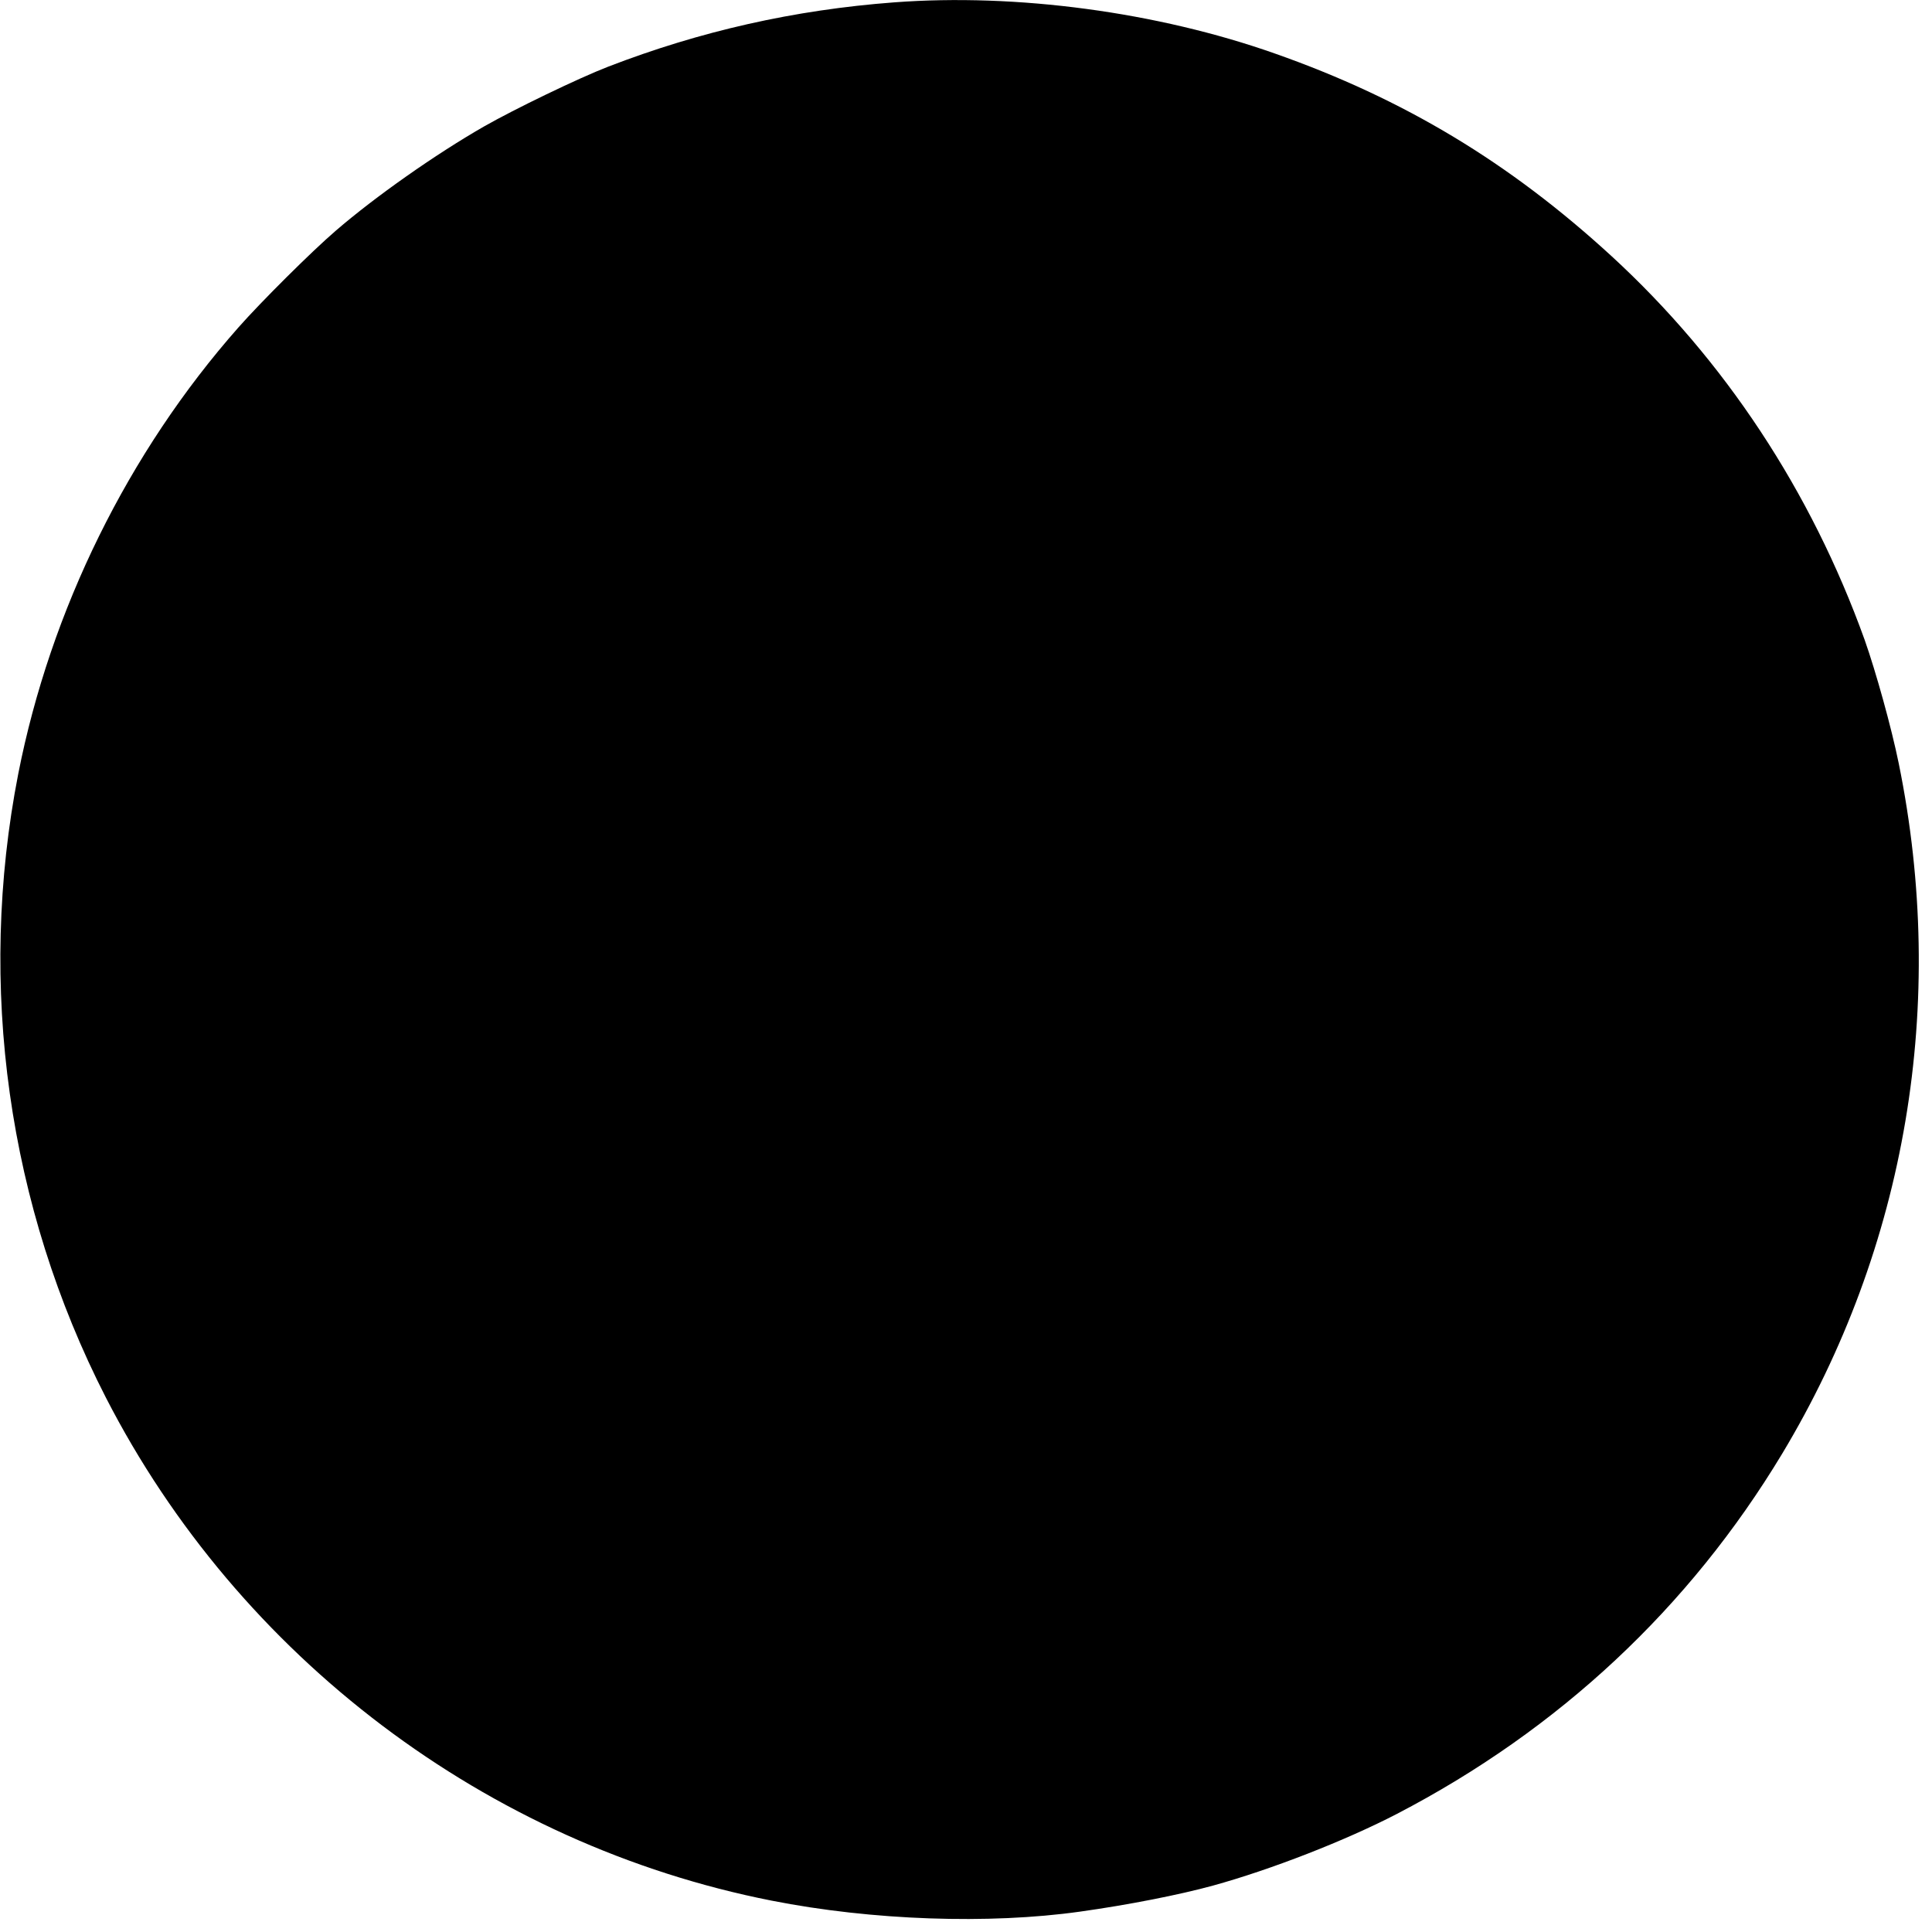
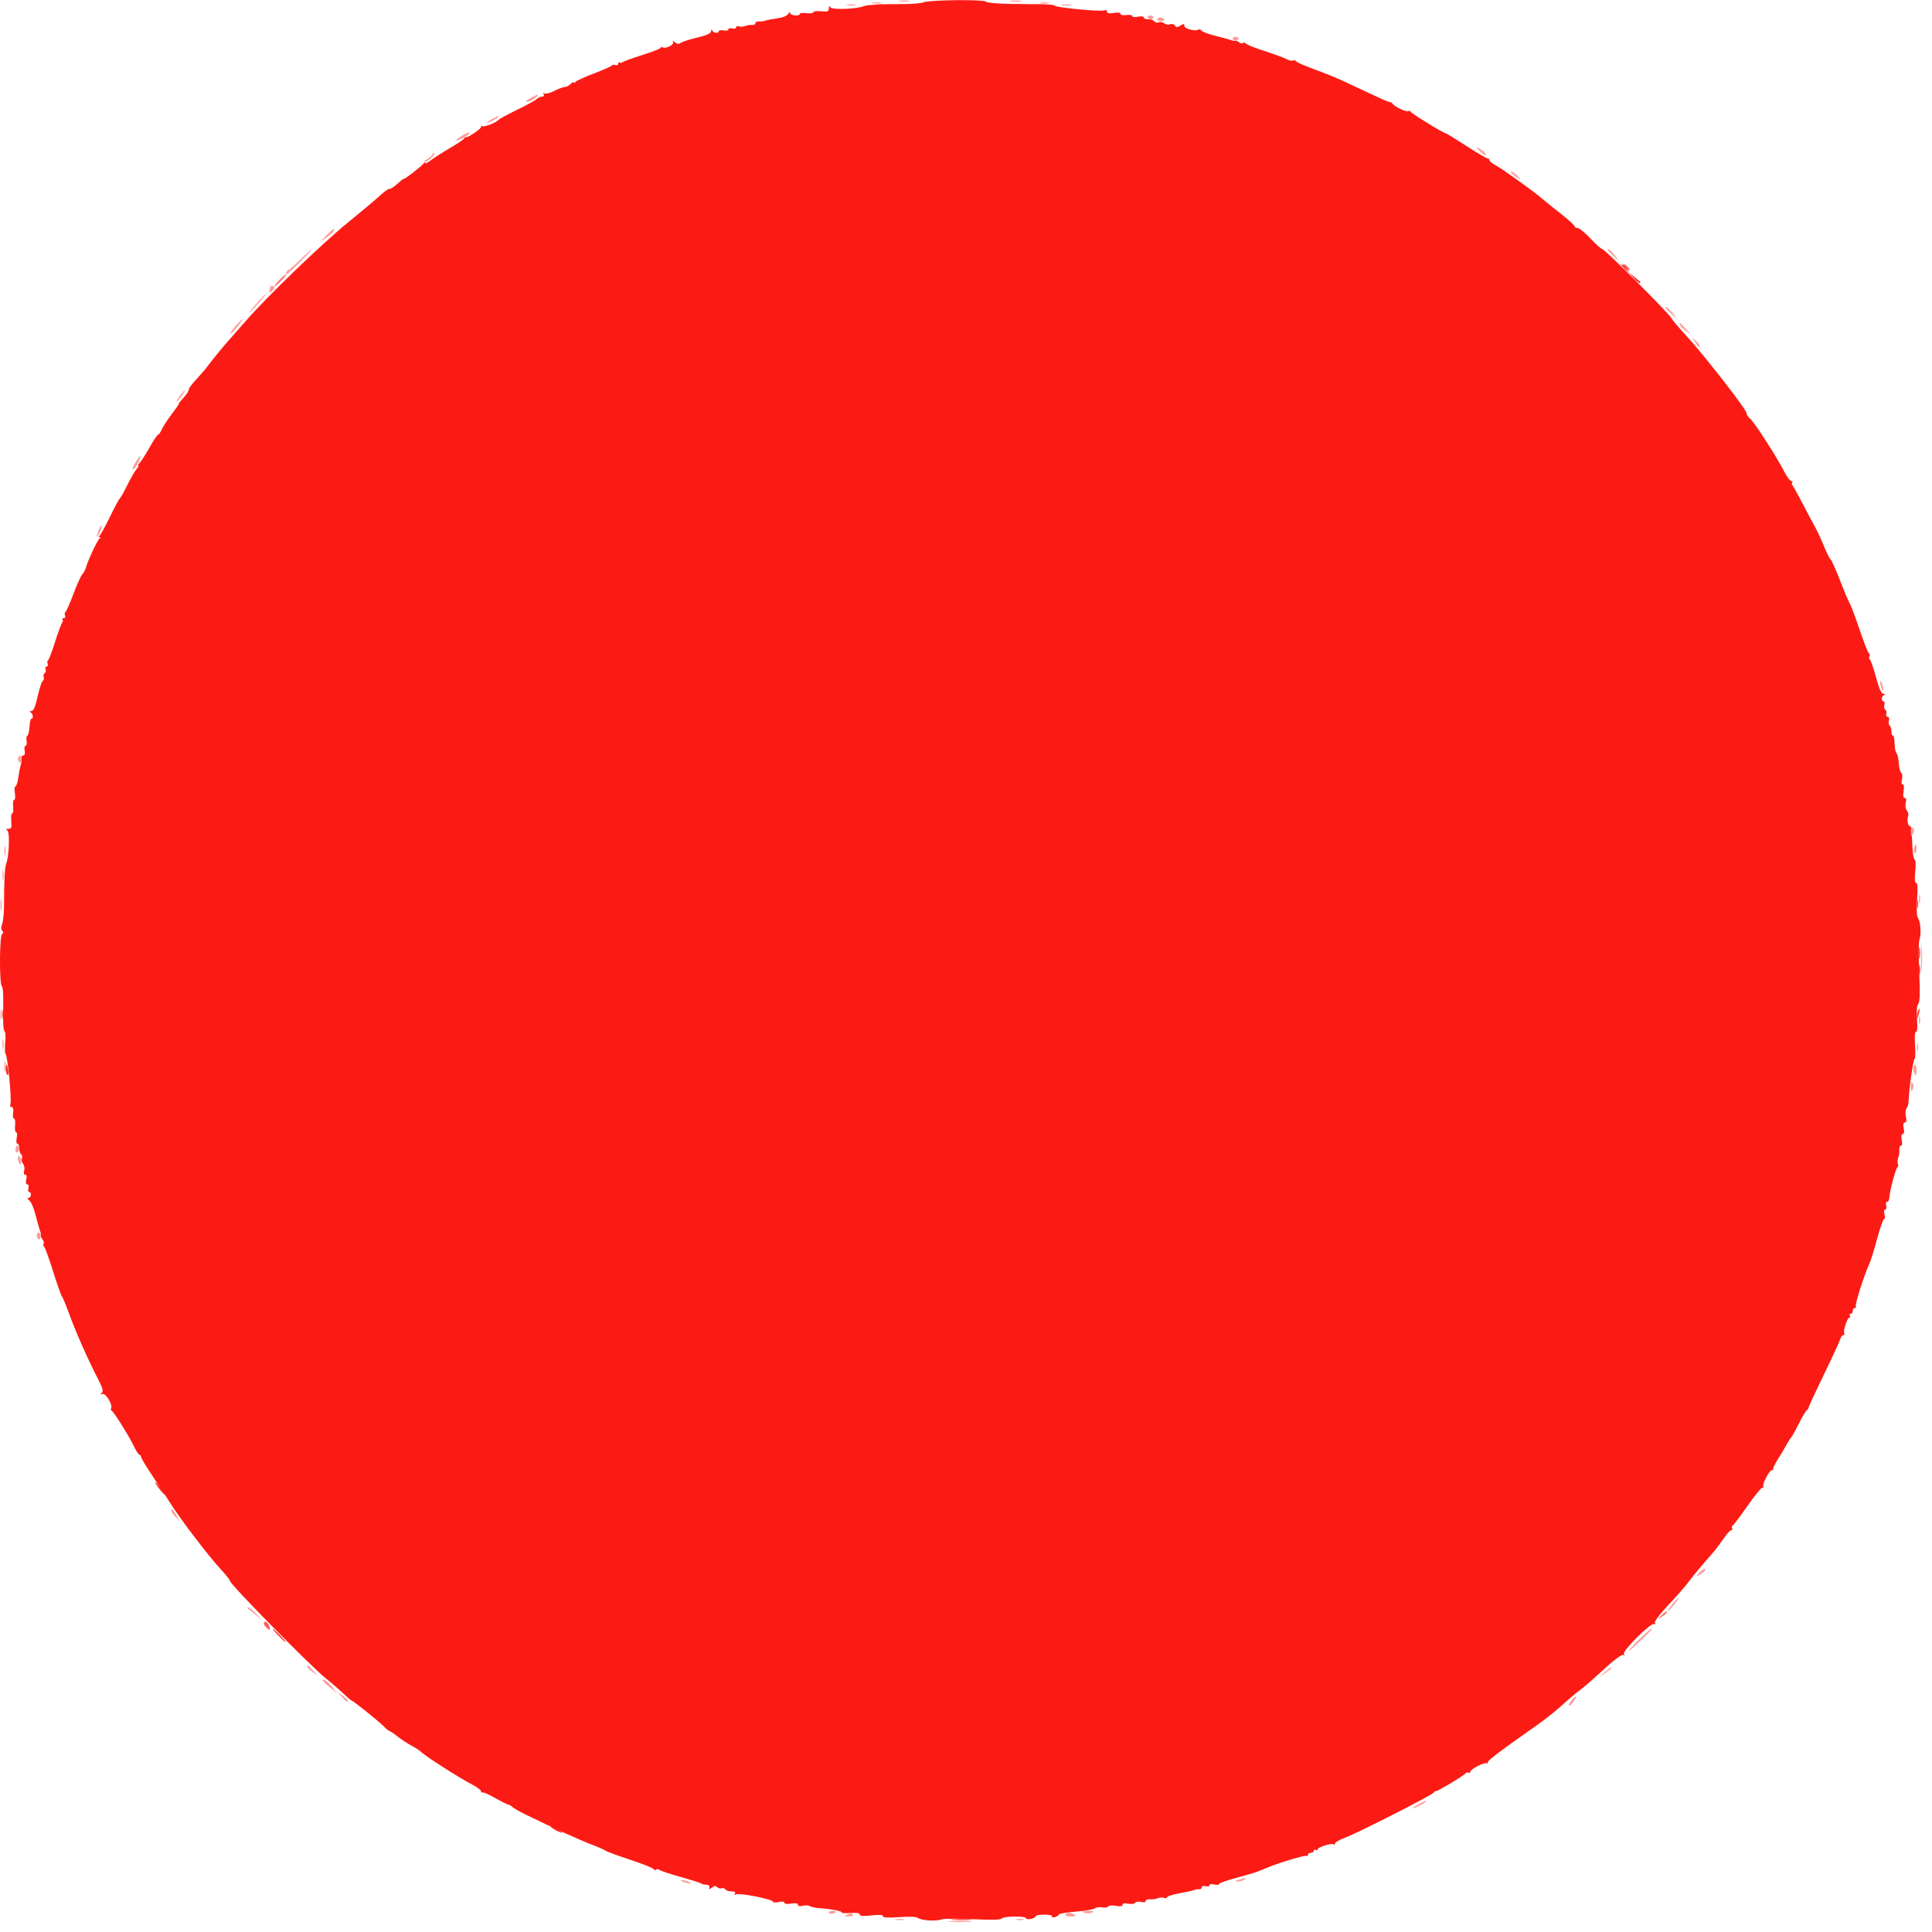
- <svg xmlns="http://www.w3.org/2000/svg" version="1.0" width="900pt" height="900pt" viewBox="0 0 900 900" preserveAspectRatio="xMidYMid meet">
-   <g transform="translate(0,900) scale(0.1,-0.1)" fill="#000000" stroke="none">
-     <path d="M4165 8989 c-465 -35 -903 -134 -1333 -300 -137 -53 -435 -197 -577 -278 -227 -130 -508 -328 -690 -485 -113 -97 -349 -332 -454 -451 -514 -582 -876 -1317 -1026 -2080 -193 -987 -48 -2015 408 -2905 621 -1210 1777 -2083 3102 -2344 466 -92 1012 -111 1437 -51 222 31 461 78 618 121 272 75 618 210 857 334 756 393 1363 961 1795 1678 579 963 771 2098 543 3216 -34 167 -106 426 -159 576 -249 692 -652 1303 -1179 1787 -474 435 -966 732 -1569 944 -547 193 -1203 281 -1773 238z" />
+ <svg xmlns="http://www.w3.org/2000/svg" id="svg" version="1.1" width="400" height="400" viewBox="0, 0, 400,400">
+   <g id="svgg">
+     <path id="path0" d="M191.200 0.478 C 190.650 0.683,188.850 0.845,187.200 0.840 C 182.715 0.824,179.473 0.995,178.800 1.282 C 177.397 1.882,172.288 2.066,171.948 1.530 C 171.697 1.133,171.611 1.187,171.606 1.742 C 171.601 2.366,171.345 2.460,170.000 2.331 C 169.120 2.248,168.400 2.338,168.400 2.533 C 168.400 2.728,167.770 2.814,167.000 2.724 C 166.230 2.634,165.600 2.704,165.600 2.880 C 165.600 3.416,163.601 3.236,163.588 2.700 C 163.581 2.412,163.409 2.486,163.181 2.876 C 162.942 3.287,162.042 3.653,160.893 3.806 C 159.852 3.946,158.730 4.164,158.400 4.291 C 158.070 4.419,157.485 4.484,157.100 4.436 C 156.715 4.389,156.400 4.552,156.400 4.800 C 156.400 5.048,156.085 5.211,155.700 5.164 C 155.315 5.116,154.685 5.214,154.300 5.381 C 153.915 5.549,153.330 5.582,153.000 5.455 C 152.670 5.329,152.400 5.420,152.400 5.659 C 152.400 5.898,152.040 5.999,151.600 5.884 C 151.160 5.769,150.800 5.859,150.800 6.084 C 150.800 6.309,150.350 6.407,149.800 6.302 C 149.250 6.197,148.800 6.266,148.800 6.455 C 148.800 6.990,147.691 6.861,147.465 6.300 C 147.336 5.979,147.252 6.032,147.232 6.446 C 147.209 6.909,146.380 7.289,144.300 7.790 C 142.705 8.174,141.175 8.671,140.900 8.893 C 140.555 9.173,140.191 9.128,139.723 8.749 C 139.261 8.374,139.142 8.359,139.347 8.701 C 139.667 9.233,137.817 10.181,137.201 9.800 C 137.018 9.687,136.808 9.744,136.734 9.926 C 136.660 10.109,134.980 10.764,133.000 11.383 C 131.020 12.002,129.203 12.663,128.963 12.851 C 128.723 13.039,128.408 13.075,128.263 12.930 C 128.118 12.785,128.000 12.896,128.000 13.176 C 128.000 13.456,127.742 13.586,127.426 13.465 C 127.110 13.344,126.795 13.376,126.726 13.536 C 126.657 13.697,124.980 14.444,123.000 15.196 C 121.020 15.948,119.268 16.752,119.106 16.982 C 118.944 17.212,118.809 17.252,118.806 17.071 C 118.803 16.891,118.517 17.026,118.171 17.371 C 117.826 17.717,117.279 18.000,116.955 18.000 C 116.632 18.000,115.649 18.367,114.770 18.815 C 113.892 19.263,112.971 19.506,112.724 19.353 C 112.452 19.185,112.388 19.257,112.562 19.538 C 112.729 19.808,112.600 20.000,112.252 20.000 C 111.925 20.000,111.419 20.228,111.129 20.507 C 110.838 20.786,108.980 21.800,107.000 22.762 C 105.020 23.723,103.304 24.658,103.186 24.839 C 102.851 25.355,100.131 26.397,99.851 26.117 C 99.713 25.980,99.600 26.059,99.600 26.294 C 99.600 26.694,96.783 28.585,96.445 28.411 C 96.359 28.368,96.179 28.507,96.045 28.722 C 95.910 28.937,94.630 29.792,93.200 30.624 C 91.770 31.455,90.015 32.576,89.300 33.115 C 88.585 33.654,87.997 33.939,87.994 33.747 C 87.991 33.556,87.856 33.603,87.694 33.852 C 87.353 34.376,83.600 37.280,83.600 37.020 C 83.600 36.924,83.019 37.376,82.308 38.025 C 81.597 38.674,80.858 39.153,80.664 39.088 C 80.471 39.024,79.567 39.660,78.656 40.503 C 77.745 41.346,74.750 43.864,72.000 46.098 C 66.666 50.432,55.241 61.445,50.938 66.400 C 49.505 68.050,47.892 69.886,47.353 70.479 C 46.205 71.741,43.868 74.597,42.886 75.936 C 42.509 76.450,41.474 77.646,40.586 78.593 C 39.698 79.540,39.024 80.473,39.089 80.666 C 39.153 80.858,38.674 81.597,38.025 82.308 C 37.376 83.019,36.922 83.600,37.016 83.600 C 37.111 83.600,36.469 84.545,35.590 85.700 C 34.711 86.855,33.770 88.295,33.498 88.900 C 33.227 89.505,32.877 90.000,32.722 90.000 C 32.566 90.000,31.782 91.176,30.978 92.613 C 30.174 94.051,29.252 95.491,28.930 95.813 C 28.607 96.136,28.474 96.400,28.633 96.400 C 28.793 96.400,28.639 96.715,28.291 97.100 C 27.943 97.485,27.080 98.970,26.374 100.400 C 25.668 101.830,24.960 103.090,24.800 103.200 C 24.640 103.310,23.725 105.020,22.766 107.000 C 21.807 108.980,20.837 110.732,20.611 110.894 C 20.346 111.083,20.342 111.192,20.600 111.200 C 20.867 111.208,20.867 111.310,20.600 111.506 C 20.166 111.825,18.190 116.043,17.793 117.498 C 17.658 117.991,17.319 118.624,17.040 118.903 C 16.760 119.183,15.925 121.029,15.184 123.006 C 14.443 124.983,13.704 126.657,13.541 126.726 C 13.378 126.795,13.344 127.110,13.465 127.426 C 13.586 127.742,13.456 128.000,13.176 128.000 C 12.896 128.000,12.785 128.118,12.930 128.263 C 13.075 128.408,13.036 128.723,12.844 128.963 C 12.652 129.203,11.987 131.020,11.366 133.000 C 10.745 134.980,10.104 136.657,9.941 136.726 C 9.778 136.795,9.744 137.110,9.865 137.426 C 9.986 137.742,9.892 138.000,9.655 138.000 C 9.419 138.000,9.322 138.252,9.440 138.560 C 9.558 138.867,9.470 139.233,9.245 139.372 C 9.019 139.512,8.929 139.872,9.045 140.172 C 9.160 140.473,9.074 140.831,8.853 140.967 C 8.632 141.104,8.152 142.562,7.785 144.208 C 7.293 146.421,6.948 147.208,6.460 147.232 C 6.045 147.251,5.985 147.338,6.300 147.465 C 6.835 147.681,7.002 148.799,6.500 148.802 C 6.335 148.803,6.156 149.568,6.102 150.501 C 6.048 151.435,5.849 152.250,5.660 152.313 C 5.471 152.376,5.401 152.872,5.505 153.414 C 5.608 153.956,5.517 154.400,5.302 154.400 C 5.087 154.400,4.997 154.850,5.102 155.400 C 5.219 156.009,5.109 156.400,4.821 156.400 C 4.562 156.400,4.389 156.715,4.436 157.100 C 4.484 157.485,4.419 158.070,4.291 158.400 C 4.164 158.730,3.945 159.855,3.805 160.900 C 3.665 161.945,3.393 162.800,3.201 162.800 C 3.008 162.800,2.953 163.430,3.077 164.200 C 3.202 164.970,3.137 165.600,2.933 165.600 C 2.728 165.600,2.634 166.230,2.724 167.000 C 2.814 167.770,2.728 168.400,2.533 168.400 C 2.338 168.400,2.248 169.120,2.331 170.000 C 2.460 171.345,2.366 171.601,1.742 171.606 C 1.187 171.611,1.133 171.697,1.530 171.948 C 2.066 172.288,1.882 177.397,1.282 178.800 C 0.994 179.474,0.823 182.725,0.841 187.206 C 0.847 188.859,0.673 190.681,0.455 191.255 C 0.190 191.952,0.193 192.433,0.464 192.704 C 0.738 192.978,0.729 193.197,0.435 193.378 C -0.122 193.722,-0.162 203.853,0.392 204.195 C 0.622 204.337,0.731 206.253,0.657 208.835 C 0.584 211.368,0.694 213.334,0.916 213.471 C 1.130 213.604,1.204 214.641,1.084 215.808 C 0.965 216.963,1.004 218.063,1.171 218.254 C 1.593 218.734,2.460 227.779,2.159 228.562 C 2.018 228.931,2.120 229.200,2.403 229.200 C 2.718 229.200,2.828 229.626,2.715 230.400 C 2.618 231.060,2.707 231.600,2.913 231.600 C 3.119 231.600,3.214 232.230,3.124 233.000 C 3.034 233.770,3.127 234.400,3.330 234.400 C 3.534 234.400,3.592 234.940,3.460 235.600 C 3.325 236.277,3.390 236.800,3.610 236.800 C 3.825 236.800,4.000 237.239,4.000 237.776 C 4.000 238.313,4.172 238.859,4.383 238.989 C 4.593 239.119,4.663 239.492,4.538 239.818 C 4.413 240.144,4.526 240.669,4.788 240.986 C 5.051 241.303,5.149 241.930,5.006 242.381 C 4.845 242.889,4.924 243.200,5.216 243.200 C 5.518 243.200,5.597 243.558,5.436 244.200 C 5.278 244.827,5.354 245.200,5.639 245.200 C 5.896 245.200,6.003 245.547,5.884 246.000 C 5.769 246.440,5.838 246.800,6.037 246.800 C 6.600 246.800,6.465 247.998,5.900 248.013 C 5.583 248.021,5.645 248.212,6.069 248.534 C 6.436 248.814,7.029 250.203,7.386 251.621 C 7.742 253.040,8.145 254.470,8.280 254.800 C 8.416 255.130,8.492 255.554,8.449 255.742 C 8.407 255.930,8.574 256.327,8.820 256.625 C 9.067 256.922,9.162 257.337,9.032 257.548 C 8.902 257.759,8.935 257.992,9.106 258.066 C 9.276 258.140,10.121 260.450,10.983 263.200 C 11.844 265.950,12.670 268.290,12.817 268.400 C 12.965 268.510,13.672 270.220,14.388 272.200 C 15.703 275.836,18.224 281.512,20.365 285.655 C 21.251 287.370,21.418 288.022,21.065 288.379 C 20.711 288.736,20.748 288.791,21.220 288.612 C 21.876 288.362,23.413 290.931,23.004 291.593 C 22.889 291.779,22.932 291.992,23.099 292.066 C 23.550 292.265,26.599 297.113,27.648 299.300 C 28.149 300.345,28.704 301.200,28.880 301.200 C 29.056 301.200,29.200 301.389,29.200 301.621 C 29.200 301.853,30.235 303.584,31.500 305.469 C 32.765 307.354,34.520 310.035,35.400 311.426 C 37.461 314.685,43.256 322.265,45.700 324.899 C 46.745 326.026,47.600 327.107,47.600 327.302 C 47.600 327.989,64.590 345.246,67.584 347.600 C 68.564 348.370,70.077 349.675,70.948 350.500 C 71.818 351.325,72.595 352.000,72.674 352.000 C 72.961 352.000,78.230 356.200,79.303 357.285 C 79.910 357.898,80.514 358.400,80.646 358.400 C 80.777 358.400,81.541 358.915,82.342 359.545 C 83.144 360.175,84.408 361.002,85.152 361.382 C 85.895 361.763,86.885 362.427,87.352 362.857 C 88.425 363.848,95.190 368.150,97.700 369.439 C 98.745 369.975,99.600 370.620,99.600 370.873 C 99.600 371.126,99.703 371.230,99.829 371.105 C 99.955 370.979,101.142 371.489,102.467 372.238 C 103.792 372.987,105.027 373.600,105.210 373.600 C 105.393 373.600,105.781 373.826,106.071 374.101 C 106.362 374.377,107.590 375.084,108.800 375.672 C 114.606 378.495,120.040 380.968,122.368 381.847 C 123.781 382.380,125.131 382.971,125.368 383.160 C 125.606 383.350,127.870 384.186,130.400 385.018 C 132.930 385.850,135.125 386.722,135.278 386.954 C 135.431 387.187,135.685 387.249,135.841 387.092 C 135.998 386.935,136.323 386.965,136.563 387.158 C 136.803 387.352,138.800 388.013,141.000 388.628 C 143.200 389.242,145.090 389.848,145.200 389.973 C 145.310 390.098,145.760 390.200,146.200 390.200 C 146.682 390.200,146.951 390.426,146.877 390.768 C 146.775 391.243,146.859 391.249,147.394 390.805 C 147.852 390.425,148.157 390.397,148.466 390.706 C 148.703 390.943,149.127 391.049,149.408 390.941 C 149.689 390.834,150.038 390.938,150.183 391.173 C 150.328 391.408,150.897 391.600,151.447 391.600 C 152.101 391.600,152.348 391.760,152.162 392.062 C 151.977 392.360,152.053 392.414,152.376 392.215 C 152.987 391.838,160.000 393.211,160.000 393.708 C 160.000 393.904,160.540 393.945,161.200 393.800 C 161.919 393.642,162.400 393.699,162.400 393.943 C 162.400 394.184,162.969 394.257,163.800 394.123 C 164.720 393.973,165.200 394.053,165.200 394.355 C 165.200 394.643,165.565 394.724,166.177 394.570 C 166.715 394.435,167.390 394.471,167.677 394.650 C 167.965 394.829,168.830 395.016,169.600 395.065 C 172.013 395.221,174.402 395.673,174.235 395.942 C 174.147 396.084,174.958 396.138,176.038 396.061 C 177.327 395.970,178.000 396.080,178.000 396.381 C 178.000 396.705,178.705 396.760,180.400 396.568 C 182.020 396.385,182.800 396.437,182.800 396.729 C 182.800 397.023,183.880 397.085,186.188 396.922 C 188.335 396.770,189.764 396.838,190.088 397.106 C 190.718 397.626,193.930 397.816,194.941 397.393 C 195.349 397.222,198.260 397.204,201.411 397.353 C 205.196 397.532,207.224 397.484,207.393 397.212 C 207.699 396.716,212.400 396.653,212.400 397.145 C 212.400 397.334,212.850 397.403,213.400 397.298 C 213.950 397.193,214.400 396.948,214.400 396.753 C 214.400 396.559,215.221 396.400,216.224 396.400 C 217.227 396.400,217.946 396.563,217.823 396.763 C 217.700 396.962,217.959 397.031,218.399 396.916 C 218.840 396.801,219.200 396.564,219.200 396.389 C 219.200 396.215,220.775 395.944,222.700 395.788 C 224.625 395.632,226.424 395.325,226.698 395.105 C 226.971 394.886,227.651 394.793,228.207 394.899 C 228.764 395.006,229.325 394.921,229.455 394.710 C 229.585 394.500,230.301 394.442,231.046 394.582 C 231.958 394.753,232.400 394.683,232.400 394.368 C 232.400 394.063,232.812 393.982,233.584 394.137 C 234.243 394.269,234.884 394.188,235.028 393.954 C 235.171 393.724,235.718 393.643,236.244 393.775 C 236.814 393.918,237.200 393.839,237.200 393.579 C 237.200 393.339,237.605 393.182,238.100 393.231 C 238.595 393.279,239.315 393.183,239.700 393.017 C 240.085 392.850,240.658 392.814,240.974 392.935 C 241.290 393.056,241.605 392.987,241.674 392.782 C 241.743 392.577,242.880 392.219,244.200 391.986 C 245.520 391.754,246.870 391.453,247.200 391.319 C 247.530 391.184,248.025 391.110,248.300 391.154 C 248.575 391.199,248.800 391.026,248.800 390.771 C 248.800 390.504,249.139 390.395,249.600 390.516 C 250.040 390.631,250.400 390.542,250.400 390.319 C 250.400 390.086,250.825 390.020,251.400 390.164 C 251.950 390.302,252.400 390.259,252.400 390.068 C 252.400 389.877,253.975 389.309,255.900 388.804 C 257.825 388.300,259.850 387.703,260.400 387.477 C 260.950 387.252,261.490 387.036,261.600 386.999 C 261.710 386.962,262.070 386.812,262.400 386.668 C 264.375 385.801,270.159 384.051,270.451 384.232 C 270.643 384.350,270.800 384.257,270.800 384.024 C 270.800 383.791,271.070 383.600,271.400 383.600 C 271.730 383.600,272.000 383.409,272.000 383.176 C 272.000 382.943,272.180 382.864,272.400 383.000 C 272.620 383.136,272.800 383.087,272.800 382.891 C 272.800 382.454,275.601 381.554,276.066 381.841 C 276.250 381.954,276.400 381.870,276.400 381.652 C 276.400 381.435,277.345 380.902,278.500 380.469 C 281.199 379.455,296.518 371.656,296.843 371.130 C 296.979 370.911,297.159 370.782,297.245 370.843 C 297.458 370.996,303.160 367.588,303.435 367.144 C 303.556 366.947,303.823 366.891,304.028 367.017 C 304.232 367.144,304.400 367.060,304.400 366.832 C 304.400 366.313,307.410 364.743,307.750 365.084 C 307.888 365.221,308.000 365.132,308.000 364.886 C 308.000 364.494,310.977 362.235,317.503 357.674 C 320.125 355.841,321.800 354.508,324.171 352.368 C 325.287 351.360,326.641 350.238,327.179 349.875 C 327.718 349.511,329.832 347.669,331.877 345.781 C 334.105 343.724,335.780 342.464,336.059 342.636 C 336.354 342.819,336.415 342.749,336.227 342.444 C 335.839 341.816,341.839 335.853,342.469 336.242 C 342.752 336.418,342.813 336.345,342.631 336.050 C 342.452 335.761,343.525 334.315,345.395 332.327 C 347.077 330.540,348.929 328.430,349.512 327.639 C 350.525 326.263,352.627 323.739,354.541 321.600 C 355.034 321.050,356.022 319.745,356.737 318.700 C 357.453 317.655,358.220 316.800,358.443 316.800 C 358.665 316.800,358.744 316.632,358.617 316.428 C 358.491 316.223,358.559 315.949,358.770 315.819 C 358.981 315.688,360.342 313.876,361.796 311.791 C 363.250 309.706,364.640 308.000,364.886 308.000 C 365.132 308.000,365.221 307.888,365.084 307.750 C 364.752 307.419,366.306 304.400,366.808 304.400 C 367.024 304.400,367.161 304.265,367.114 304.100 C 367.067 303.935,367.485 303.080,368.044 302.200 C 368.603 301.320,369.406 299.970,369.830 299.200 C 370.253 298.430,370.712 297.710,370.848 297.600 C 370.985 297.490,371.683 296.230,372.400 294.800 C 373.117 293.370,373.875 292.090,374.086 291.955 C 374.296 291.821,374.455 291.597,374.438 291.457 C 374.421 291.318,375.828 288.278,377.564 284.702 C 379.300 281.126,380.841 277.795,380.987 277.300 C 381.134 276.805,381.432 276.400,381.651 276.400 C 381.869 276.400,381.954 276.250,381.841 276.066 C 381.554 275.601,382.454 272.800,382.891 272.800 C 383.087 272.800,383.136 272.620,383.000 272.400 C 382.864 272.180,382.943 272.000,383.176 272.000 C 383.409 272.000,383.600 271.730,383.600 271.400 C 383.600 271.070,383.791 270.800,384.024 270.800 C 384.257 270.800,384.350 270.643,384.232 270.451 C 384.012 270.096,385.951 263.980,386.974 261.800 C 387.284 261.140,388.031 258.755,388.634 256.500 C 389.237 254.245,389.885 252.400,390.073 252.400 C 390.261 252.400,390.302 251.950,390.164 251.400 C 390.020 250.825,390.086 250.400,390.319 250.400 C 390.542 250.400,390.631 250.040,390.516 249.600 C 390.401 249.160,390.497 248.800,390.728 248.800 C 390.960 248.800,391.152 248.485,391.153 248.100 C 391.158 246.919,392.497 241.808,392.836 241.674 C 393.011 241.605,393.056 241.290,392.935 240.974 C 392.814 240.658,392.850 240.085,393.017 239.700 C 393.183 239.315,393.279 238.595,393.231 238.100 C 393.182 237.605,393.331 237.200,393.561 237.200 C 393.813 237.200,393.884 236.722,393.740 236.000 C 393.590 235.248,393.664 234.800,393.940 234.800 C 394.216 234.800,394.290 234.352,394.140 233.600 C 393.980 232.798,394.060 232.400,394.382 232.400 C 394.710 232.400,394.779 232.013,394.596 231.184 C 394.449 230.515,394.509 229.750,394.729 229.484 C 394.949 229.218,395.141 228.550,395.155 228.000 C 395.216 225.642,396.125 219.200,396.396 219.200 C 396.560 219.200,396.603 217.940,396.493 216.400 C 396.366 214.634,396.443 213.600,396.700 213.600 C 396.957 213.600,397.031 212.638,396.900 211.006 C 396.765 209.330,396.856 208.214,397.157 207.852 C 397.493 207.447,397.547 205.620,397.352 201.289 C 397.203 197.988,397.222 194.953,397.394 194.544 C 397.814 193.546,397.631 190.726,397.105 190.088 C 396.838 189.765,396.771 188.331,396.922 186.188 C 397.086 183.857,397.025 182.800,396.724 182.800 C 396.428 182.800,396.367 182.030,396.534 180.430 C 396.684 178.990,396.626 178.009,396.384 177.928 C 396.165 177.855,395.945 176.241,395.893 174.342 C 395.842 172.442,395.678 170.960,395.529 171.050 C 395.116 171.296,394.748 169.802,395.036 169.051 C 395.175 168.687,395.069 168.124,394.800 167.800 C 394.521 167.463,394.419 166.779,394.563 166.205 C 394.723 165.568,394.647 165.200,394.355 165.200 C 394.053 165.200,393.973 164.720,394.123 163.800 C 394.261 162.948,394.186 162.400,393.931 162.400 C 393.679 162.400,393.619 161.980,393.780 161.338 C 393.928 160.748,393.866 160.164,393.640 160.025 C 393.417 159.887,393.181 158.970,393.117 157.987 C 393.053 157.004,392.843 156.086,392.652 155.947 C 392.461 155.808,392.281 154.881,392.252 153.888 C 392.223 152.895,392.065 152.165,391.900 152.265 C 391.735 152.365,391.600 151.997,391.600 151.447 C 391.600 150.897,391.437 150.346,391.238 150.223 C 391.038 150.100,390.969 149.639,391.084 149.200 C 391.209 148.722,391.096 148.400,390.804 148.400 C 390.535 148.400,390.416 148.136,390.540 147.813 C 390.664 147.490,390.577 147.110,390.348 146.968 C 390.118 146.826,390.019 146.370,390.128 145.955 C 390.236 145.540,390.162 145.200,389.963 145.200 C 389.414 145.200,389.528 144.096,390.100 143.865 C 390.422 143.735,390.371 143.652,389.957 143.632 C 389.496 143.609,389.054 142.635,388.396 140.186 C 387.892 138.309,387.323 136.676,387.133 136.559 C 386.943 136.441,386.903 136.157,387.045 135.928 C 387.186 135.698,387.137 135.396,386.934 135.255 C 386.731 135.115,385.872 132.930,385.024 130.400 C 384.176 127.870,383.264 125.440,382.998 125.000 C 382.731 124.560,381.819 122.400,380.970 120.200 C 380.122 118.000,379.232 116.020,378.993 115.800 C 378.755 115.580,378.138 114.345,377.623 113.056 C 377.109 111.768,376.271 109.968,375.761 109.056 C 375.252 108.145,374.089 105.960,373.177 104.200 C 372.265 102.440,371.359 100.803,371.163 100.563 C 370.967 100.323,370.925 100.008,371.070 99.863 C 371.215 99.718,371.126 99.600,370.873 99.600 C 370.620 99.600,369.980 98.745,369.449 97.700 C 367.940 94.725,363.271 87.471,362.393 86.736 C 361.957 86.371,361.600 85.825,361.600 85.524 C 361.600 84.791,352.725 73.396,349.094 69.469 C 347.502 67.747,346.130 66.127,346.044 65.869 C 345.808 65.162,332.263 51.606,331.788 51.603 C 331.562 51.601,330.445 50.610,329.306 49.400 C 328.167 48.190,326.957 47.200,326.618 47.200 C 326.278 47.200,326.000 47.036,326.000 46.836 C 326.000 46.636,324.605 45.379,322.900 44.044 C 321.195 42.708,319.530 41.368,319.200 41.065 C 317.940 39.909,310.940 34.887,309.700 34.248 C 308.985 33.880,308.400 33.404,308.400 33.190 C 308.400 32.975,308.215 32.800,307.988 32.800 C 307.762 32.800,305.774 31.630,303.570 30.200 C 301.366 28.770,299.456 27.600,299.324 27.600 C 298.895 27.600,292.204 23.483,292.066 23.134 C 291.992 22.948,291.772 22.893,291.578 23.014 C 291.189 23.254,288.746 22.114,288.355 21.510 C 288.221 21.302,287.951 21.132,287.755 21.133 C 287.425 21.134,285.924 20.456,278.600 17.001 C 277.060 16.274,274.180 15.096,272.200 14.383 C 270.220 13.670,268.485 12.908,268.345 12.692 C 268.204 12.475,267.921 12.401,267.716 12.528 C 267.511 12.655,266.863 12.510,266.277 12.206 C 265.691 11.902,263.634 11.148,261.706 10.530 C 259.778 9.912,258.075 9.230,257.922 9.015 C 257.769 8.799,257.515 8.751,257.359 8.908 C 257.202 9.065,256.851 9.008,256.579 8.782 C 256.307 8.557,255.930 8.407,255.742 8.449 C 255.554 8.492,255.130 8.419,254.800 8.287 C 254.470 8.154,253.037 7.760,251.615 7.410 C 250.194 7.060,248.909 6.576,248.760 6.335 C 248.611 6.095,248.308 6.010,248.086 6.147 C 247.420 6.558,245.200 5.942,245.200 5.347 C 245.200 4.892,245.055 4.883,244.388 5.297 C 243.733 5.703,243.514 5.701,243.256 5.286 C 243.078 5.001,242.637 4.888,242.263 5.031 C 241.893 5.173,241.345 5.086,241.046 4.838 C 240.746 4.589,240.227 4.492,239.891 4.620 C 239.556 4.749,239.162 4.662,239.017 4.427 C 238.872 4.192,238.313 4.000,237.776 4.000 C 237.239 4.000,236.800 3.825,236.800 3.610 C 236.800 3.390,236.277 3.325,235.600 3.460 C 234.939 3.592,234.400 3.529,234.400 3.319 C 234.400 3.110,233.860 3.018,233.200 3.115 C 232.516 3.215,232.000 3.110,232.000 2.871 C 232.000 2.614,231.456 2.539,230.600 2.677 C 229.632 2.835,229.200 2.752,229.200 2.410 C 229.200 2.121,228.934 2.016,228.562 2.159 C 227.809 2.448,218.691 1.573,218.400 1.184 C 218.290 1.037,217.210 0.904,216.000 0.890 C 214.790 0.876,211.689 0.838,209.108 0.807 C 206.520 0.775,204.306 0.572,204.172 0.355 C 203.864 -0.144,192.583 -0.036,191.200 0.478 " stroke="none" fill="#fc1b14" fill-rule="evenodd" />
+     <path id="path1" d="M186.300 0.282 C 186.795 0.378,187.605 0.378,188.100 0.282 C 188.595 0.187,188.190 0.109,187.200 0.109 C 186.210 0.109,185.805 0.187,186.300 0.282 M209.305 0.287 C 209.914 0.379,210.814 0.377,211.305 0.282 C 211.797 0.187,211.300 0.111,210.200 0.114 C 209.100 0.117,208.697 0.195,209.305 0.287 M180.705 0.683 C 181.202 0.779,181.922 0.775,182.305 0.675 C 182.687 0.575,182.280 0.496,181.400 0.501 C 180.520 0.505,180.207 0.587,180.705 0.683 M215.505 0.683 C 216.002 0.779,216.722 0.775,217.105 0.675 C 217.487 0.575,217.080 0.496,216.200 0.501 C 215.320 0.505,215.007 0.587,215.505 0.683 M175.505 1.083 C 176.002 1.179,176.722 1.175,177.105 1.075 C 177.487 0.975,177.080 0.896,176.200 0.901 C 175.320 0.905,175.007 0.987,175.505 1.083 M219.900 1.082 C 220.395 1.178,221.205 1.178,221.700 1.082 C 222.195 0.987,221.790 0.909,220.800 0.909 C 219.810 0.909,219.405 0.987,219.900 1.082 M237.600 3.600 C 237.600 3.820,237.870 4.000,238.200 4.000 C 238.530 4.000,238.800 3.820,238.800 3.600 C 238.800 3.380,238.530 3.200,238.200 3.200 C 237.870 3.200,237.600 3.380,237.600 3.600 M239.600 4.000 C 239.600 4.220,239.971 4.400,240.424 4.400 C 240.877 4.400,241.136 4.220,241.000 4.000 C 240.864 3.780,240.493 3.600,240.176 3.600 C 239.859 3.600,239.600 3.780,239.600 4.000 M255.200 8.000 C 255.200 8.220,255.470 8.400,255.800 8.400 C 256.130 8.400,256.400 8.220,256.400 8.000 C 256.400 7.780,256.130 7.600,255.800 7.600 C 255.470 7.600,255.200 7.780,255.200 8.000 M109.870 20.279 C 108.471 21.014,108.704 21.409,110.148 20.751 C 110.908 20.404,111.828 19.334,111.100 19.642 C 111.045 19.666,110.491 19.952,109.870 20.279 M101.900 24.629 C 100.405 25.440,100.496 25.778,102.000 25.000 C 102.660 24.659,103.200 24.294,103.200 24.190 C 103.200 23.932,103.157 23.947,101.900 24.629 M95.689 28.062 C 94.980 28.511,94.400 28.934,94.400 29.002 C 94.400 29.266,95.839 28.720,96.571 28.179 C 97.810 27.262,97.102 27.168,95.689 28.062 M306.400 31.305 C 306.950 31.850,307.463 32.241,307.540 32.175 C 307.809 31.942,307.149 31.201,306.278 30.759 C 305.476 30.352,305.486 30.399,306.400 31.305 M89.600 31.841 C 89.600 32.046,89.105 32.522,88.500 32.897 C 87.895 33.272,87.580 33.579,87.800 33.580 C 88.471 33.583,90.208 32.074,89.894 31.761 C 89.732 31.599,89.600 31.635,89.600 31.841 M312.800 35.557 C 312.800 35.750,313.250 36.203,313.800 36.563 C 314.350 36.924,314.800 37.157,314.800 37.081 C 314.800 37.006,314.350 36.553,313.800 36.075 C 313.250 35.597,312.800 35.363,312.800 35.557 M67.600 48.700 L 66.200 50.128 67.488 49.245 C 68.778 48.361,69.402 47.667,69.140 47.409 C 69.063 47.333,68.370 47.914,67.600 48.700 M62.153 53.760 C 60.926 54.948,59.810 55.925,59.671 55.930 C 59.357 55.942,59.050 56.800,59.359 56.800 C 59.484 56.800,60.755 55.630,62.185 54.200 C 63.615 52.770,64.695 51.600,64.584 51.600 C 64.473 51.600,63.379 52.572,62.153 53.760 M332.800 51.725 C 332.800 51.794,333.373 52.379,334.074 53.025 L 335.349 54.200 334.374 52.922 C 333.547 51.837,332.800 51.269,332.800 51.725 M55.969 59.300 C 55.625 60.424,55.717 60.801,56.232 60.373 C 56.890 59.827,56.980 59.200,56.400 59.200 C 56.180 59.200,55.986 59.245,55.969 59.300 M53.758 62.100 C 52.531 63.429,51.097 65.322,51.863 64.600 C 52.717 63.795,55.288 60.800,55.125 60.800 C 55.033 60.800,54.417 61.385,53.758 62.100 M344.800 63.725 C 344.800 63.794,345.373 64.379,346.074 65.025 L 347.349 66.200 346.374 64.922 C 345.547 63.837,344.800 63.269,344.800 63.725 M48.827 67.430 C 48.112 68.216,47.611 68.945,47.715 69.048 C 47.819 69.152,48.480 68.509,49.185 67.618 C 50.771 65.616,50.573 65.512,48.827 67.430 M347.830 67.300 C 347.942 67.575,348.521 68.144,349.117 68.565 C 350.198 69.329,350.198 69.328,349.025 68.065 C 347.742 66.684,347.519 66.541,347.830 67.300 M351.006 70.912 C 351.392 71.524,351.809 71.924,351.932 71.801 C 352.055 71.678,351.739 71.178,351.230 70.689 L 350.304 69.800 351.006 70.912 M37.200 82.000 C 36.730 82.660,36.436 83.200,36.546 83.200 C 36.656 83.200,37.130 82.660,37.600 82.000 C 38.070 81.340,38.364 80.800,38.254 80.800 C 38.144 80.800,37.670 81.340,37.200 82.000 M28.062 95.689 C 27.168 97.102,27.262 97.810,28.179 96.571 C 28.720 95.839,29.266 94.400,29.002 94.400 C 28.934 94.400,28.511 94.980,28.062 95.689 M20.411 109.771 C 19.817 111.334,19.934 111.580,20.647 110.265 C 20.986 109.640,21.164 109.030,21.042 108.909 C 20.921 108.788,20.637 109.176,20.411 109.771 M389.256 141.200 C 389.256 141.530,389.411 142.160,389.600 142.600 C 389.817 143.104,389.944 143.178,389.944 142.800 C 389.944 142.470,389.789 141.840,389.600 141.400 C 389.383 140.896,389.256 140.822,389.256 141.200 M3.778 156.835 C 3.631 157.074,3.710 157.470,3.955 157.715 C 4.282 158.042,4.400 157.926,4.400 157.280 C 4.400 156.314,4.192 156.165,3.778 156.835 M395.612 172.220 C 395.623 173.254,395.677 173.309,396.054 172.661 C 396.361 172.132,396.358 171.798,396.041 171.481 C 395.720 171.160,395.603 171.359,395.612 172.220 M0.901 176.200 C 0.905 177.080,0.987 177.393,1.083 176.895 C 1.179 176.398,1.175 175.678,1.075 175.295 C 0.975 174.913,0.896 175.320,0.901 176.200 M396.284 175.600 C 396.169 176.039,396.238 176.500,396.438 176.623 C 396.637 176.746,396.800 176.387,396.800 175.824 C 396.800 174.598,396.572 174.499,396.284 175.600 M0.509 181.200 C 0.509 182.190,0.587 182.595,0.682 182.100 C 0.778 181.605,0.778 180.795,0.682 180.300 C 0.587 179.805,0.509 180.210,0.509 181.200 M397.301 186.200 C 397.305 187.080,397.387 187.393,397.483 186.895 C 397.579 186.398,397.575 185.678,397.475 185.295 C 397.375 184.913,397.296 185.320,397.301 186.200 M0.114 187.400 C 0.117 188.500,0.195 188.903,0.287 188.295 C 0.379 187.686,0.377 186.786,0.282 186.295 C 0.187 185.803,0.111 186.300,0.114 187.400 M397.750 198.600 C 397.751 201.020,397.816 201.958,397.896 200.685 C 397.976 199.412,397.975 197.432,397.894 196.285 C 397.814 195.138,397.749 196.180,397.750 198.600 M0.109 210.000 C 0.109 210.990,0.187 211.395,0.282 210.900 C 0.378 210.405,0.378 209.595,0.282 209.100 C 0.187 208.605,0.109 209.010,0.109 210.000 M397.293 211.200 C 397.293 211.970,397.375 212.285,397.476 211.900 C 397.576 211.515,397.576 210.885,397.476 210.500 C 397.375 210.115,397.293 210.430,397.293 211.200 M0.501 216.200 C 0.505 217.080,0.587 217.393,0.683 216.895 C 0.779 216.398,0.775 215.678,0.675 215.295 C 0.575 214.913,0.496 215.320,0.501 216.200 M396.893 216.800 C 396.893 217.570,396.975 217.885,397.076 217.500 C 397.176 217.115,397.176 216.485,397.076 216.100 C 396.975 215.715,396.893 216.030,396.893 216.800 M0.909 220.800 C 0.909 221.790,0.987 222.195,1.082 221.700 C 1.178 221.205,1.178 220.395,1.082 219.900 C 0.987 219.405,0.909 219.810,0.909 220.800 M396.154 220.976 C 396.032 221.292,396.123 221.877,396.354 222.276 C 396.712 222.891,396.778 222.805,396.788 221.700 C 396.801 220.329,396.524 220.012,396.154 220.976 M395.606 225.100 C 395.611 225.901,395.709 226.047,395.969 225.636 C 396.165 225.326,396.233 224.831,396.120 224.536 C 395.796 223.690,395.599 223.906,395.606 225.100 M3.200 238.024 C 3.200 238.477,3.380 238.736,3.600 238.600 C 3.820 238.464,4.000 238.093,4.000 237.776 C 4.000 237.459,3.820 237.200,3.600 237.200 C 3.380 237.200,3.200 237.571,3.200 238.024 M3.722 239.965 C 3.897 241.114,4.400 241.503,4.400 240.490 C 4.400 240.027,4.219 239.536,3.999 239.399 C 3.769 239.257,3.651 239.499,3.722 239.965 M7.600 255.776 C 7.600 256.093,7.780 256.464,8.000 256.600 C 8.220 256.736,8.400 256.477,8.400 256.024 C 8.400 255.571,8.220 255.200,8.000 255.200 C 7.780 255.200,7.600 255.459,7.600 255.776 M35.492 312.673 C 35.388 312.853,35.750 313.450,36.297 314.000 L 37.292 315.000 36.567 313.800 C 36.168 313.140,35.806 312.543,35.761 312.473 C 35.717 312.404,35.595 312.494,35.492 312.673 M351.762 325.658 C 351.005 326.510,351.006 326.513,351.878 326.056 C 352.850 325.546,353.449 324.800,352.886 324.800 C 352.687 324.800,352.181 325.186,351.762 325.658 M346.744 331.500 C 345.475 333.032,345.019 333.742,345.481 333.465 C 345.993 333.158,347.769 330.800,347.489 330.800 C 347.398 330.800,347.063 331.115,346.744 331.500 M51.420 333.106 C 51.629 333.274,52.340 333.859,53.000 334.405 L 54.200 335.397 53.025 334.099 C 52.379 333.384,51.668 332.800,51.445 332.800 C 51.194 332.800,51.184 332.916,51.420 333.106 M339.427 339.357 C 338.202 340.543,337.200 341.649,337.200 341.815 C 337.200 342.073,341.969 337.579,341.992 337.300 C 342.021 336.949,341.393 337.452,339.427 339.357 M63.613 345.100 C 63.619 345.265,64.114 345.746,64.713 346.168 L 65.800 346.936 64.830 345.868 C 63.811 344.746,63.592 344.607,63.613 345.100 M332.200 346.235 L 331.000 347.266 332.300 346.406 C 333.015 345.933,333.600 345.468,333.600 345.373 C 333.600 345.073,333.431 345.178,332.200 346.235 M66.829 347.913 C 66.845 348.071,67.517 348.740,68.324 349.400 L 69.789 350.600 68.795 349.327 C 67.829 348.092,66.770 347.330,66.829 347.913 M70.770 351.332 C 71.789 352.454,72.008 352.593,71.987 352.100 C 71.981 351.935,71.486 351.454,70.887 351.032 L 69.800 350.264 70.770 351.332 M325.462 351.931 C 324.733 352.737,324.572 353.388,325.198 353.001 C 325.615 352.743,326.539 351.200,326.276 351.200 C 326.192 351.200,325.826 351.529,325.462 351.931 M293.600 373.600 C 292.830 374.022,292.344 374.374,292.520 374.383 C 292.944 374.405,295.200 373.232,295.200 372.990 C 295.200 372.728,295.177 372.737,293.600 373.600 M256.400 389.200 C 255.576 389.464,255.541 389.526,256.200 389.554 C 256.640 389.573,257.270 389.413,257.600 389.200 C 258.301 388.747,257.814 388.747,256.400 389.200 M141.400 389.600 C 141.840 389.789,142.470 389.944,142.800 389.944 C 143.178 389.944,143.104 389.817,142.600 389.600 C 142.160 389.411,141.530 389.256,141.200 389.256 C 140.822 389.256,140.896 389.383,141.400 389.600 M171.600 395.965 C 171.600 396.371,172.623 396.311,173.055 395.878 C 173.208 395.725,172.943 395.600,172.467 395.600 C 171.990 395.600,171.600 395.764,171.600 395.965 M224.344 395.957 C 224.841 396.272,226.400 396.117,226.400 395.753 C 226.400 395.669,225.815 395.603,225.100 395.606 C 224.216 395.610,223.974 395.723,224.344 395.957 M175.400 396.400 C 174.696 396.702,174.735 396.747,175.724 396.772 C 176.376 396.788,176.744 396.632,176.600 396.400 C 176.464 396.180,176.318 396.013,176.276 396.028 C 176.234 396.044,175.840 396.211,175.400 396.400 M220.600 396.400 C 220.454 396.636,220.895 396.797,221.676 396.794 C 222.678 396.789,222.854 396.693,222.400 396.400 C 221.622 395.897,220.911 395.897,220.600 396.400 M185.505 397.483 C 186.002 397.579,186.722 397.575,187.105 397.475 C 187.487 397.375,187.080 397.296,186.200 397.301 C 185.320 397.305,185.007 397.387,185.505 397.483 M210.500 397.476 C 210.885 397.576,211.515 397.576,211.900 397.476 C 212.285 397.375,211.970 397.293,211.200 397.293 C 210.430 397.293,210.115 397.375,210.500 397.476 M196.700 397.895 C 197.855 397.976,199.745 397.976,200.900 397.895 C 202.055 397.814,201.110 397.748,198.800 397.748 C 196.490 397.748,195.545 397.814,196.700 397.895 " stroke="none" fill="#fc9e9c" fill-rule="evenodd" />
+     <path id="path2" d="M336.000 54.755 C 336.000 55.195,337.159 56.174,337.398 55.936 C 337.496 55.838,337.221 55.454,336.788 55.083 C 336.355 54.711,336.000 54.564,336.000 54.755 M54.655 335.912 C 54.525 336.121,54.761 336.603,55.179 336.981 C 55.848 337.586,55.928 337.592,55.846 337.031 C 55.717 336.151,54.951 335.432,54.655 335.912 " stroke="none" fill="#fc5d5b" fill-rule="evenodd" />
+     <path id="path3" d="" stroke="none" fill="#fc3b39" fill-rule="evenodd" />
+     <path id="path4" d="M57.804 57.996 C 57.174 58.654,56.735 59.242,56.829 59.303 C 56.923 59.364,57.570 58.826,58.266 58.107 C 58.962 57.388,59.401 56.800,59.241 56.800 C 59.081 56.800,58.434 57.338,57.804 57.996 M343.944 334.423 C 343.050 335.202,343.046 335.223,343.878 334.820 C 344.360 334.587,344.866 334.217,345.001 333.998 C 345.395 333.362,344.963 333.535,343.944 334.423 " stroke="none" fill="#fc7470" fill-rule="evenodd" />
+     <path id="path5" d="M335.970 55.312 C 336.943 56.404,337.687 56.869,336.852 55.863 C 336.607 55.568,336.540 55.163,336.703 54.963 C 336.867 54.763,336.837 54.733,336.637 54.897 C 336.437 55.060,335.987 54.975,335.637 54.709 C 335.287 54.442,335.436 54.714,335.970 55.312 M396.893 187.200 C 396.893 187.970,396.975 188.285,397.076 187.900 C 397.176 187.515,397.176 186.885,397.076 186.500 C 396.975 186.115,396.893 186.430,396.893 187.200 M397.049 209.415 C 396.912 209.773,396.815 210.366,396.834 210.733 C 396.853 211.100,397.027 210.869,397.221 210.220 C 397.598 208.958,397.465 208.333,397.049 209.415 " stroke="none" fill="#fc4c41" fill-rule="evenodd" />
+     <path id="path6" d="M338.171 57.497 C 338.815 58.209,339.430 58.704,339.538 58.596 C 339.645 58.488,339.658 58.355,339.567 58.300 C 339.475 58.245,338.860 57.751,338.200 57.201 L 337.000 56.203 338.171 57.497 M397.309 200.800 C 397.309 201.790,397.387 202.195,397.482 201.700 C 397.578 201.205,397.578 200.395,397.482 199.900 C 397.387 199.405,397.309 199.810,397.309 200.800 M57.600 338.600 C 58.346 339.370,59.047 340.000,59.157 340.000 C 59.267 340.000,58.746 339.370,58.000 338.600 C 57.254 337.830,56.553 337.200,56.443 337.200 C 56.333 337.200,56.854 337.830,57.600 338.600 M197.312 397.495 C 198.364 397.577,199.984 397.576,200.912 397.492 C 201.840 397.408,200.980 397.341,199.000 397.342 C 197.020 397.343,196.260 397.412,197.312 397.495 " stroke="none" fill="#fc2a25" fill-rule="evenodd" />
+     <path id="path7" d="M181.700 1.076 C 182.085 1.176,182.715 1.176,183.100 1.076 C 183.485 0.975,183.170 0.893,182.400 0.893 C 181.630 0.893,181.315 0.975,181.700 1.076 M214.705 1.083 C 215.202 1.179,215.922 1.175,216.305 1.075 C 216.687 0.975,216.280 0.896,215.400 0.901 C 214.520 0.905,214.207 0.987,214.705 1.083 M1.200 221.376 C 1.200 221.913,1.347 222.444,1.528 222.555 C 1.708 222.667,1.777 222.227,1.682 221.579 C 1.472 220.149,1.200 220.035,1.200 221.376 M32.791 307.988 C 33.257 308.641,33.842 309.302,34.091 309.456 C 34.341 309.611,34.041 309.076,33.425 308.268 C 32.088 306.515,31.584 306.292,32.791 307.988 M114.000 378.179 C 114.000 378.289,114.540 378.659,115.200 379.000 C 115.860 379.341,116.400 379.531,116.400 379.421 C 116.400 379.311,115.860 378.941,115.200 378.600 C 114.540 378.259,114.000 378.069,114.000 378.179 " stroke="none" fill="#fc241c" fill-rule="evenodd" />
+     <path id="path8" d="M397.314 197.400 C 397.317 198.500,397.395 198.903,397.487 198.295 C 397.579 197.686,397.577 196.786,397.482 196.295 C 397.387 195.803,397.311 196.300,397.314 197.400 M0.493 210.000 C 0.493 210.770,0.575 211.085,0.676 210.700 C 0.776 210.315,0.776 209.685,0.676 209.300 C 0.575 208.915,0.493 209.230,0.493 210.000 " stroke="none" fill="#fc342c" fill-rule="evenodd" />
  </g>
</svg>
